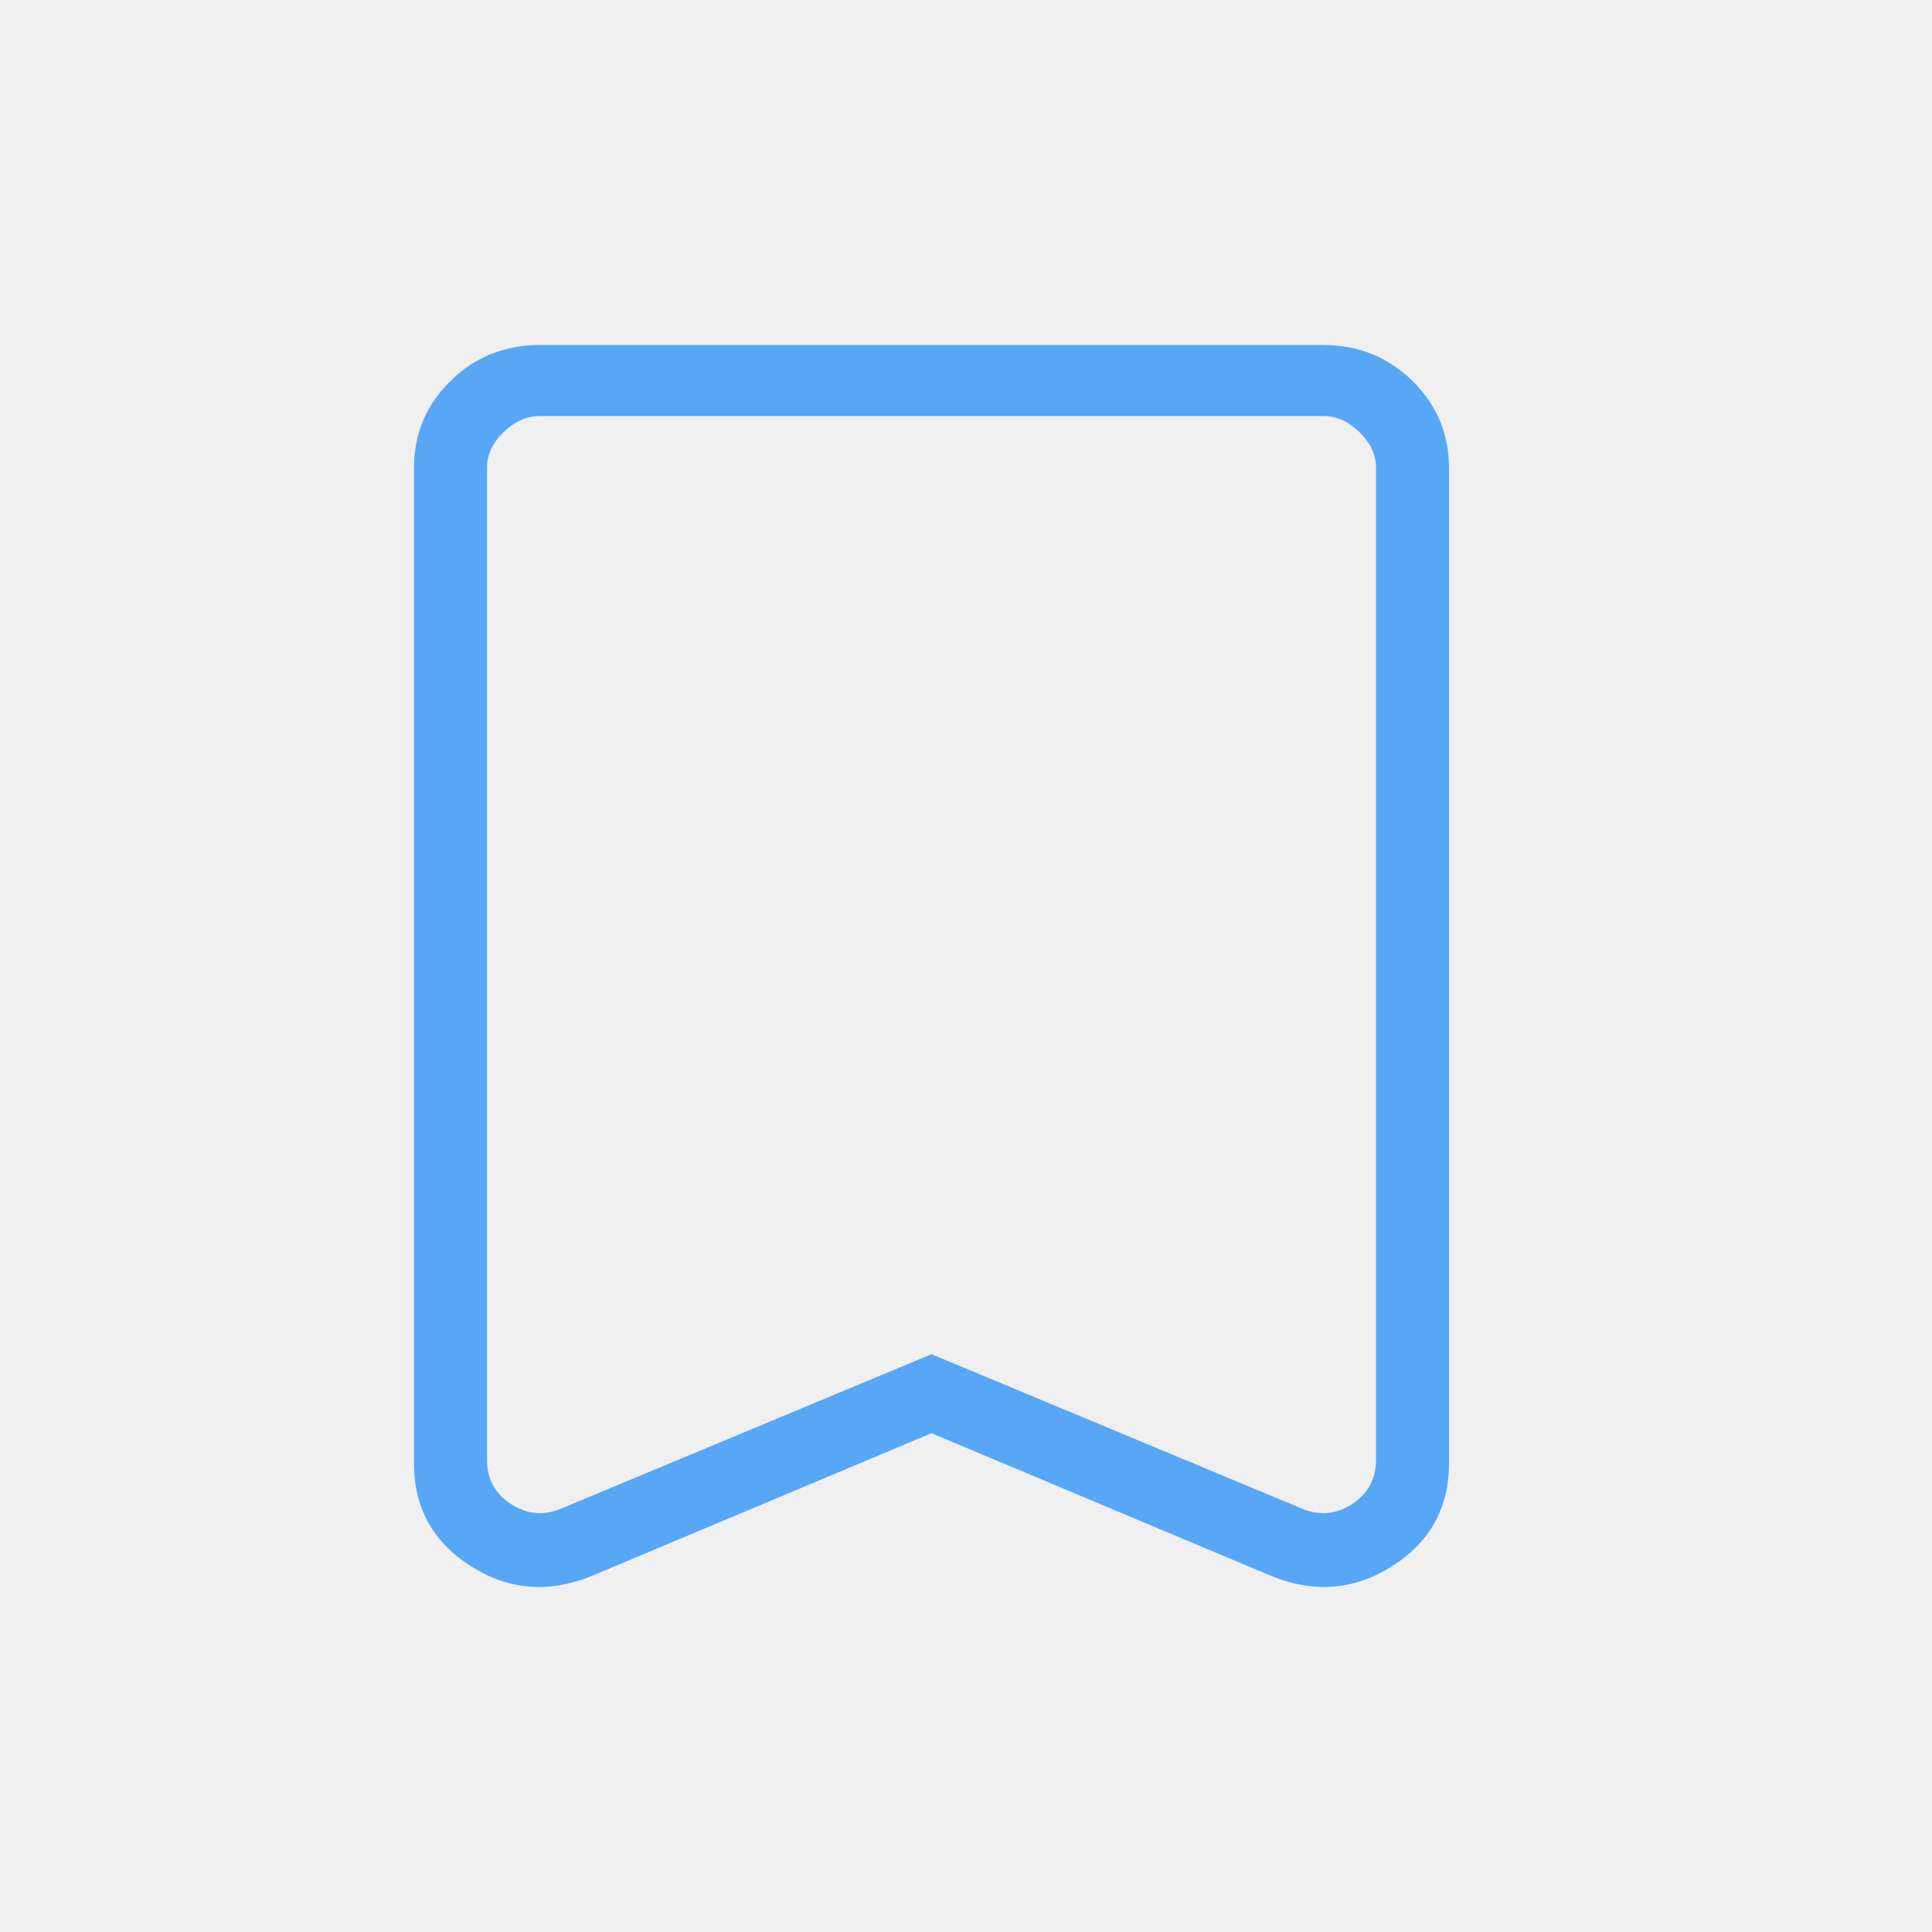
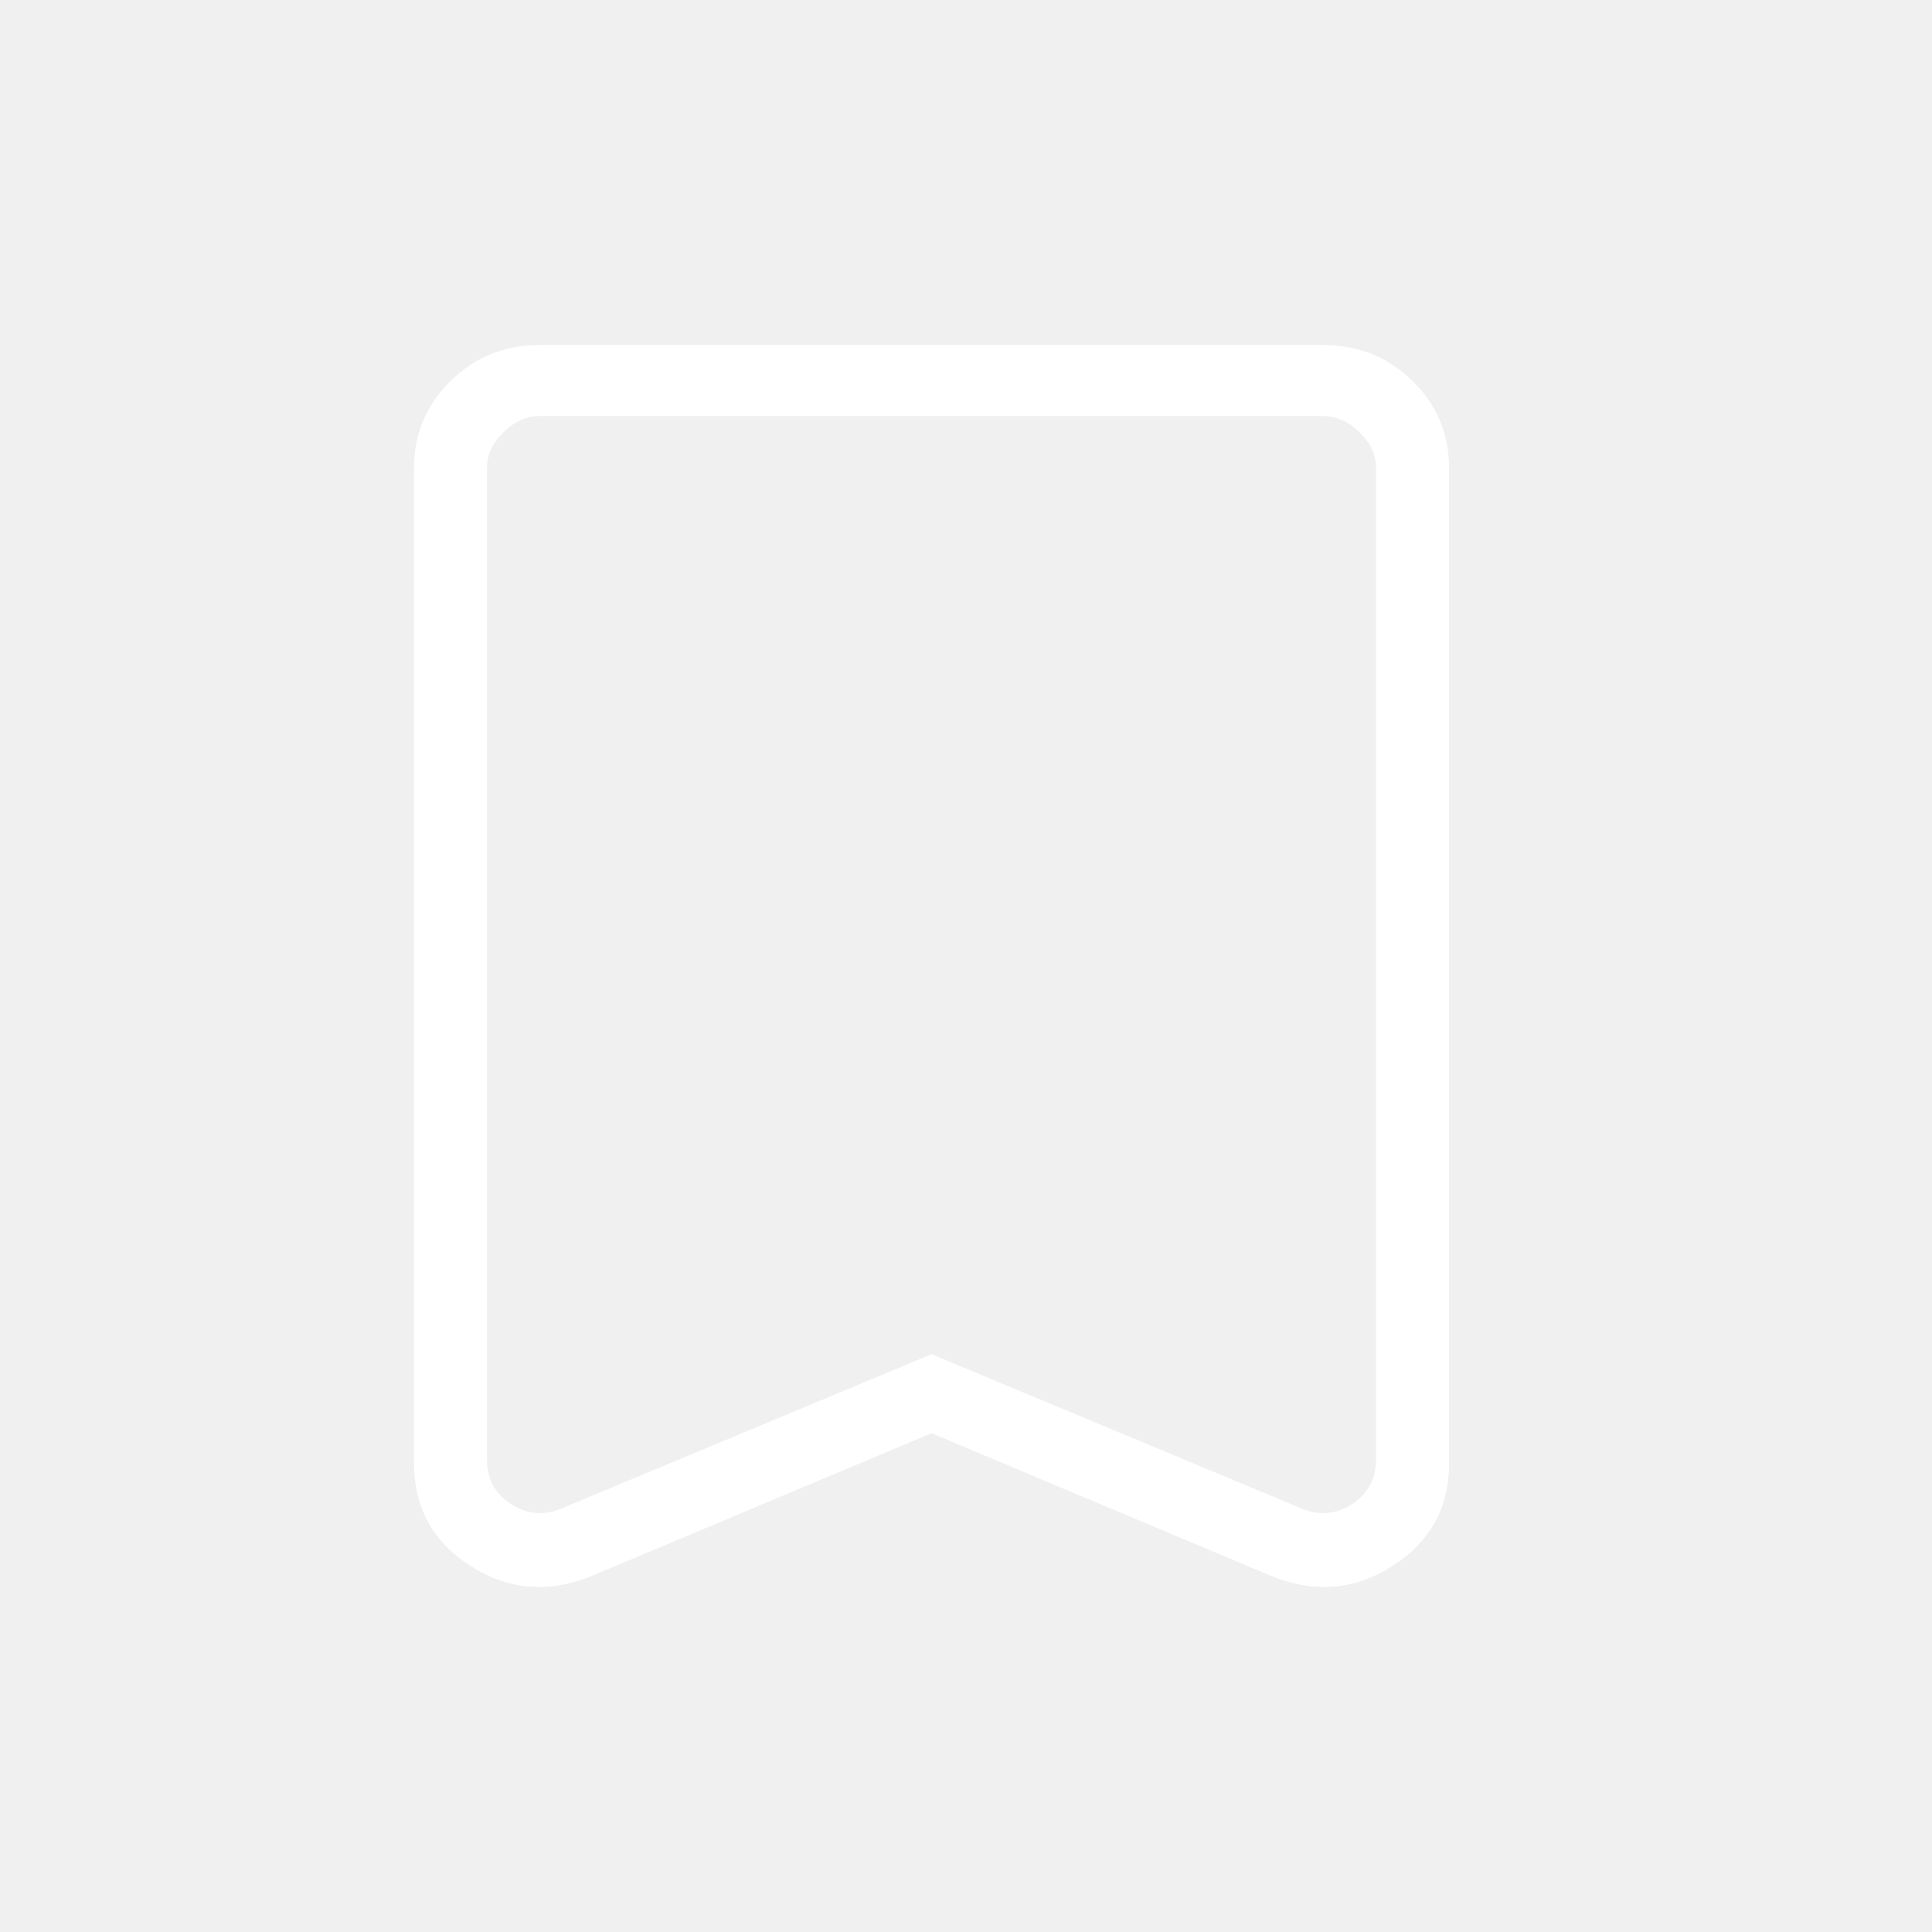
- <svg xmlns="http://www.w3.org/2000/svg" width="28" height="28" viewBox="0 0 28 28" fill="none">
-   <mask id="mask0_5200_21892" style="mask-type:alpha" maskUnits="userSpaceOnUse" x="0" y="0" width="28" height="28">
-     <rect width="28" height="28" fill="white" />
-   </mask>
-   <g mask="url(#mask0_5200_21892)">
-     <path d="M13.5 20.771L8.564 22.845C7.944 23.093 7.362 23.043 6.817 22.694C6.272 22.345 6 21.849 6 21.208V6.778C6 6.288 6.176 5.869 6.529 5.521C6.882 5.174 7.315 5 7.827 5H19.173C19.685 5 20.118 5.174 20.471 5.521C20.823 5.869 21 6.288 21 6.778V21.208C21 21.849 20.728 22.345 20.183 22.694C19.638 23.043 19.055 23.093 18.436 22.845L13.5 20.771ZM13.5 19.626L18.861 21.861C19.117 21.97 19.361 21.949 19.594 21.799C19.826 21.648 19.942 21.434 19.942 21.159V6.778C19.942 6.591 19.862 6.419 19.702 6.263C19.542 6.107 19.365 6.029 19.173 6.029H7.827C7.635 6.029 7.458 6.107 7.298 6.263C7.138 6.419 7.058 6.591 7.058 6.778V21.159C7.058 21.434 7.174 21.648 7.406 21.799C7.639 21.949 7.883 21.97 8.139 21.861L13.5 19.626Z" fill="#58A7F7" />
+ <svg xmlns="http://www.w3.org/2000/svg" width="36" height="36" viewBox="0 0 36 36" fill="none">
+   <g clip-path="url(#clip0_5905_27795)">
+     <mask id="mask0_5905_27795" style="mask-type:alpha" maskUnits="userSpaceOnUse" x="0" y="0" width="36" height="36">
+       <rect width="36" height="36" fill="white" />
+     </mask>
+     <g mask="url(#mask0_5905_27795)">
+       <path d="M17.358 26.706L11.011 29.372C10.215 29.692 9.466 29.627 8.766 29.178C8.065 28.729 7.715 28.092 7.715 27.268V8.714C7.715 8.084 7.942 7.546 8.395 7.099C8.849 6.652 9.405 6.429 10.064 6.429H24.652C25.31 6.429 25.866 6.652 26.32 7.099C26.774 7.546 27.001 8.084 27.001 8.714V27.268C27.001 28.092 26.65 28.729 25.95 29.178C25.249 29.627 24.5 29.692 23.704 29.372L17.358 26.706ZM17.358 25.234L24.25 28.107C24.58 28.247 24.894 28.22 25.192 28.027C25.491 27.833 25.64 27.559 25.64 27.205V8.714C25.64 8.474 25.538 8.253 25.331 8.053C25.126 7.852 24.899 7.752 24.652 7.752H10.064C9.816 7.752 9.59 7.852 9.384 8.053C9.178 8.253 9.075 8.474 9.075 8.714V27.205C9.075 27.559 9.224 27.833 9.523 28.027C9.822 28.22 10.136 28.247 10.466 28.107L17.358 25.234Z" fill="white" />
+     </g>
  </g>
+   <defs>
+     <clipPath id="clip0_5905_27795">
+       <rect width="36" height="36" fill="white" />
+     </clipPath>
+   </defs>
</svg>
